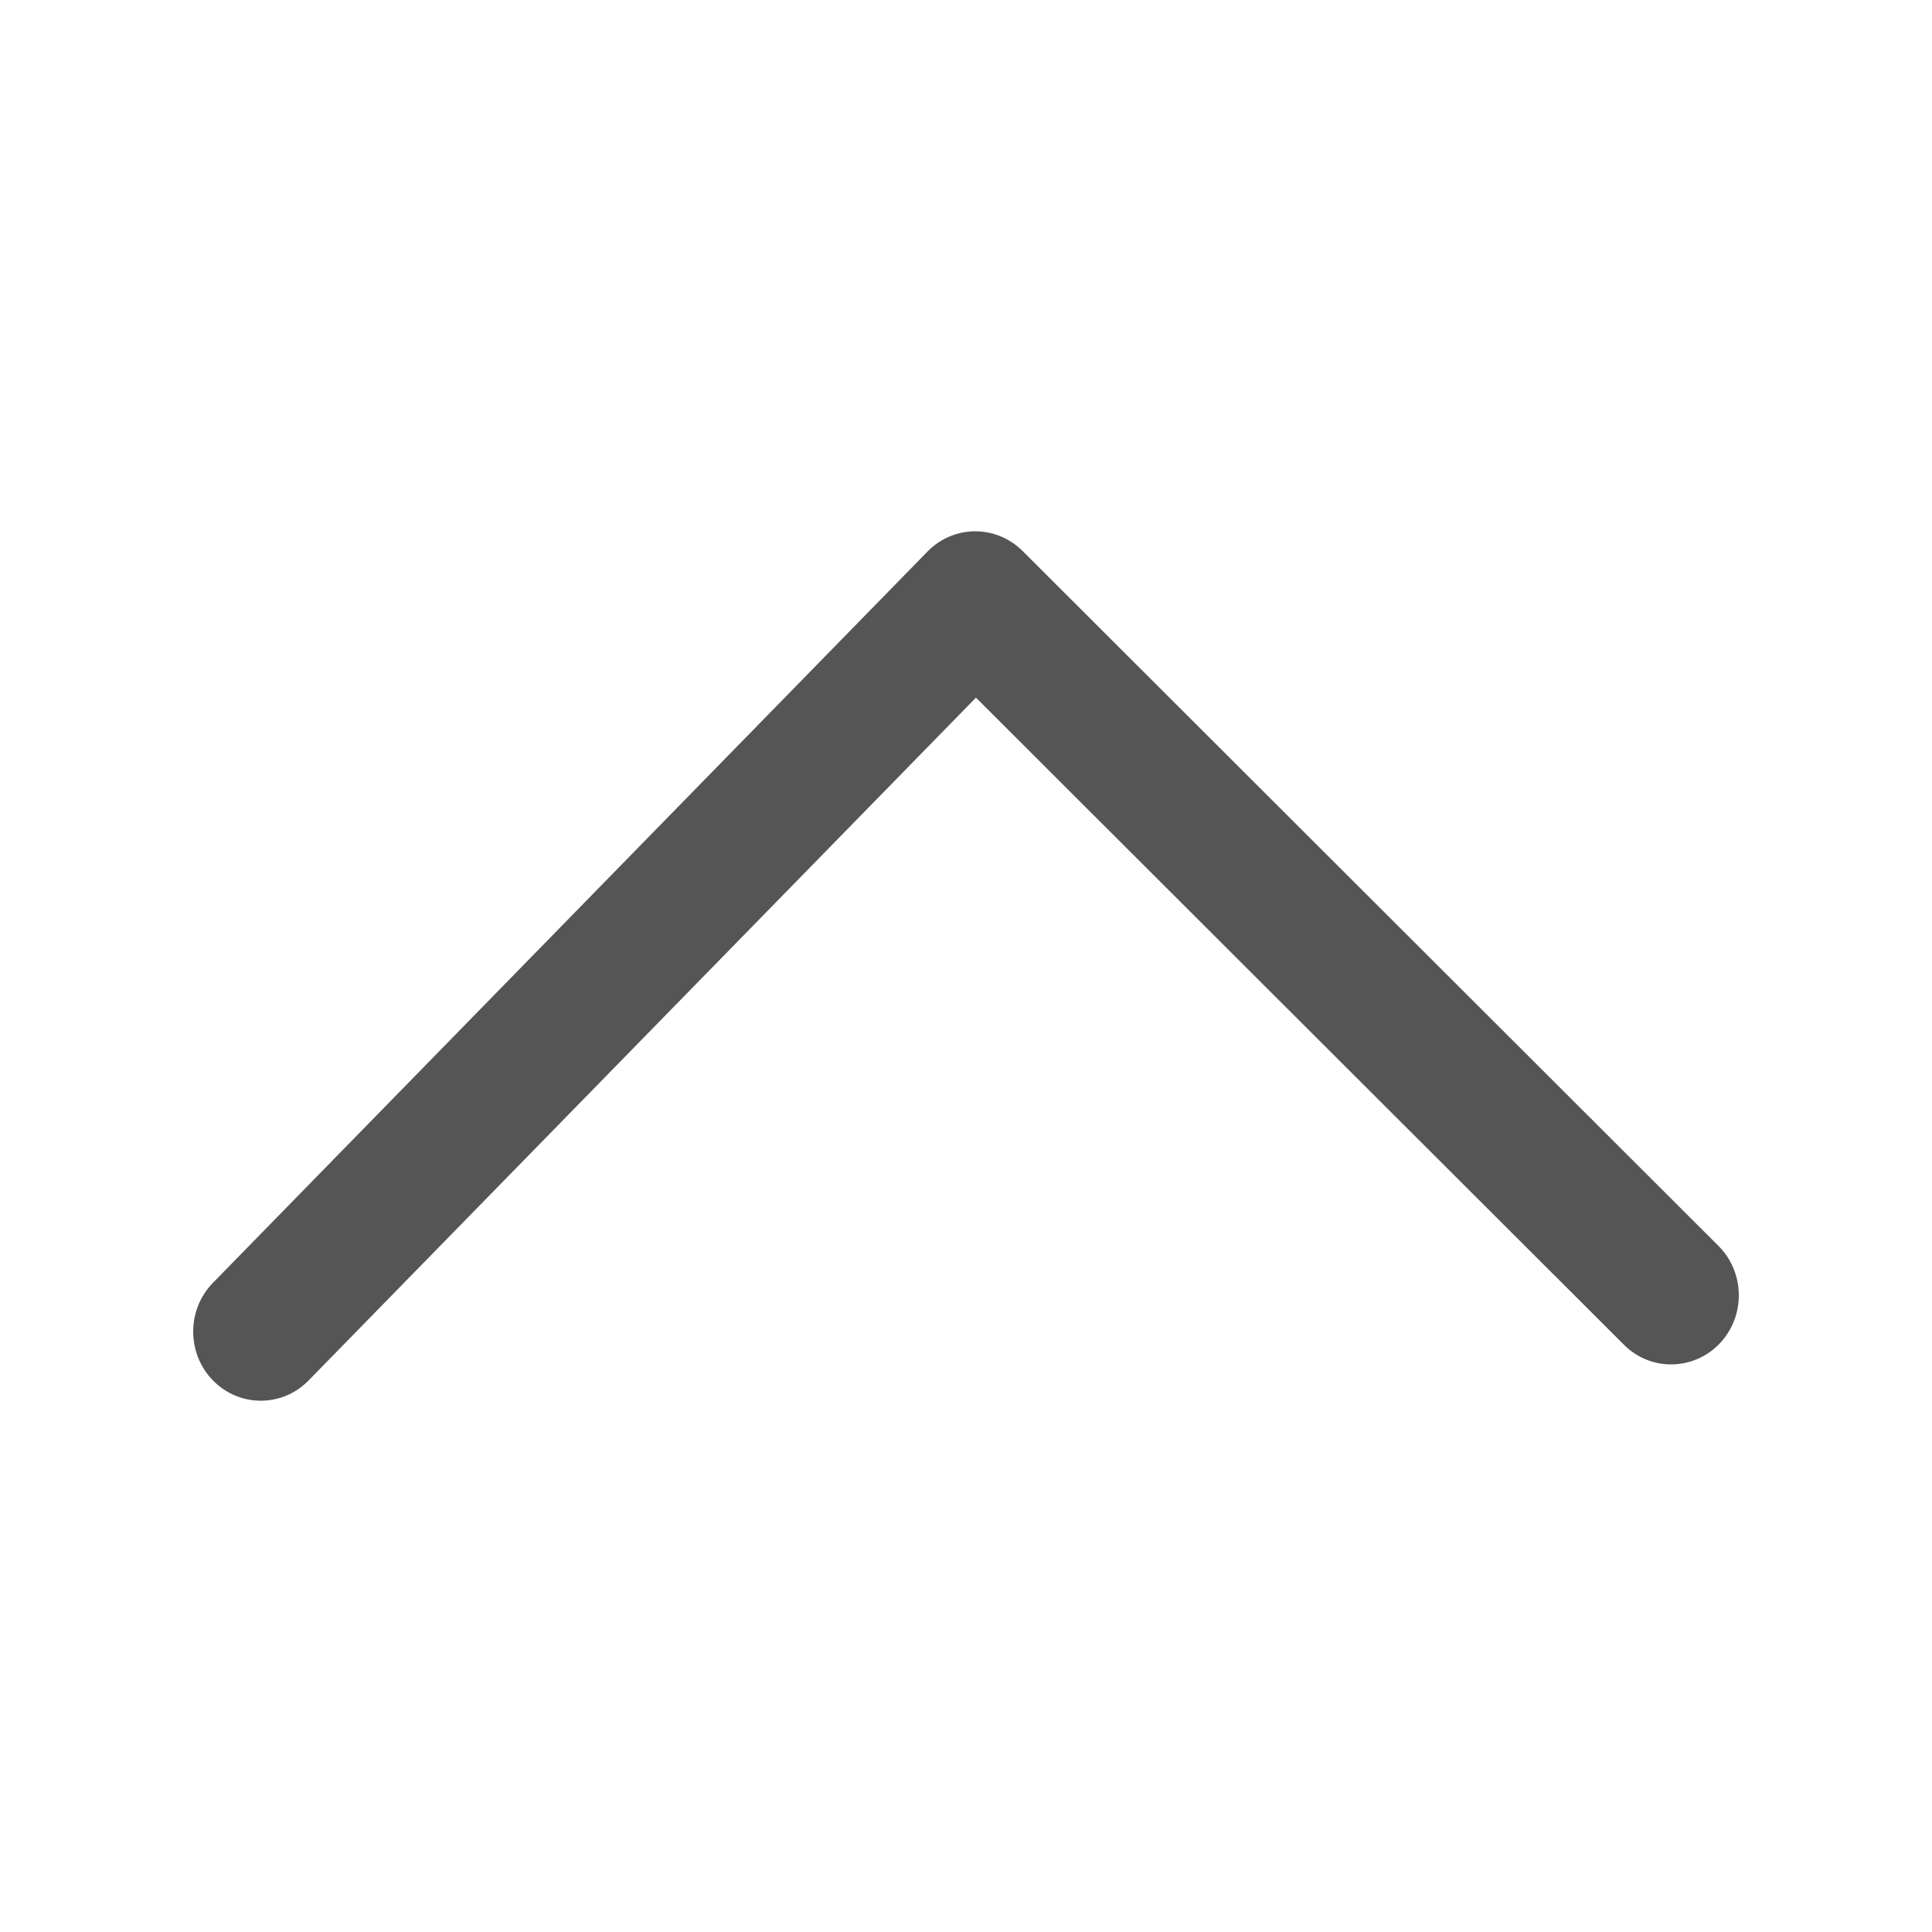
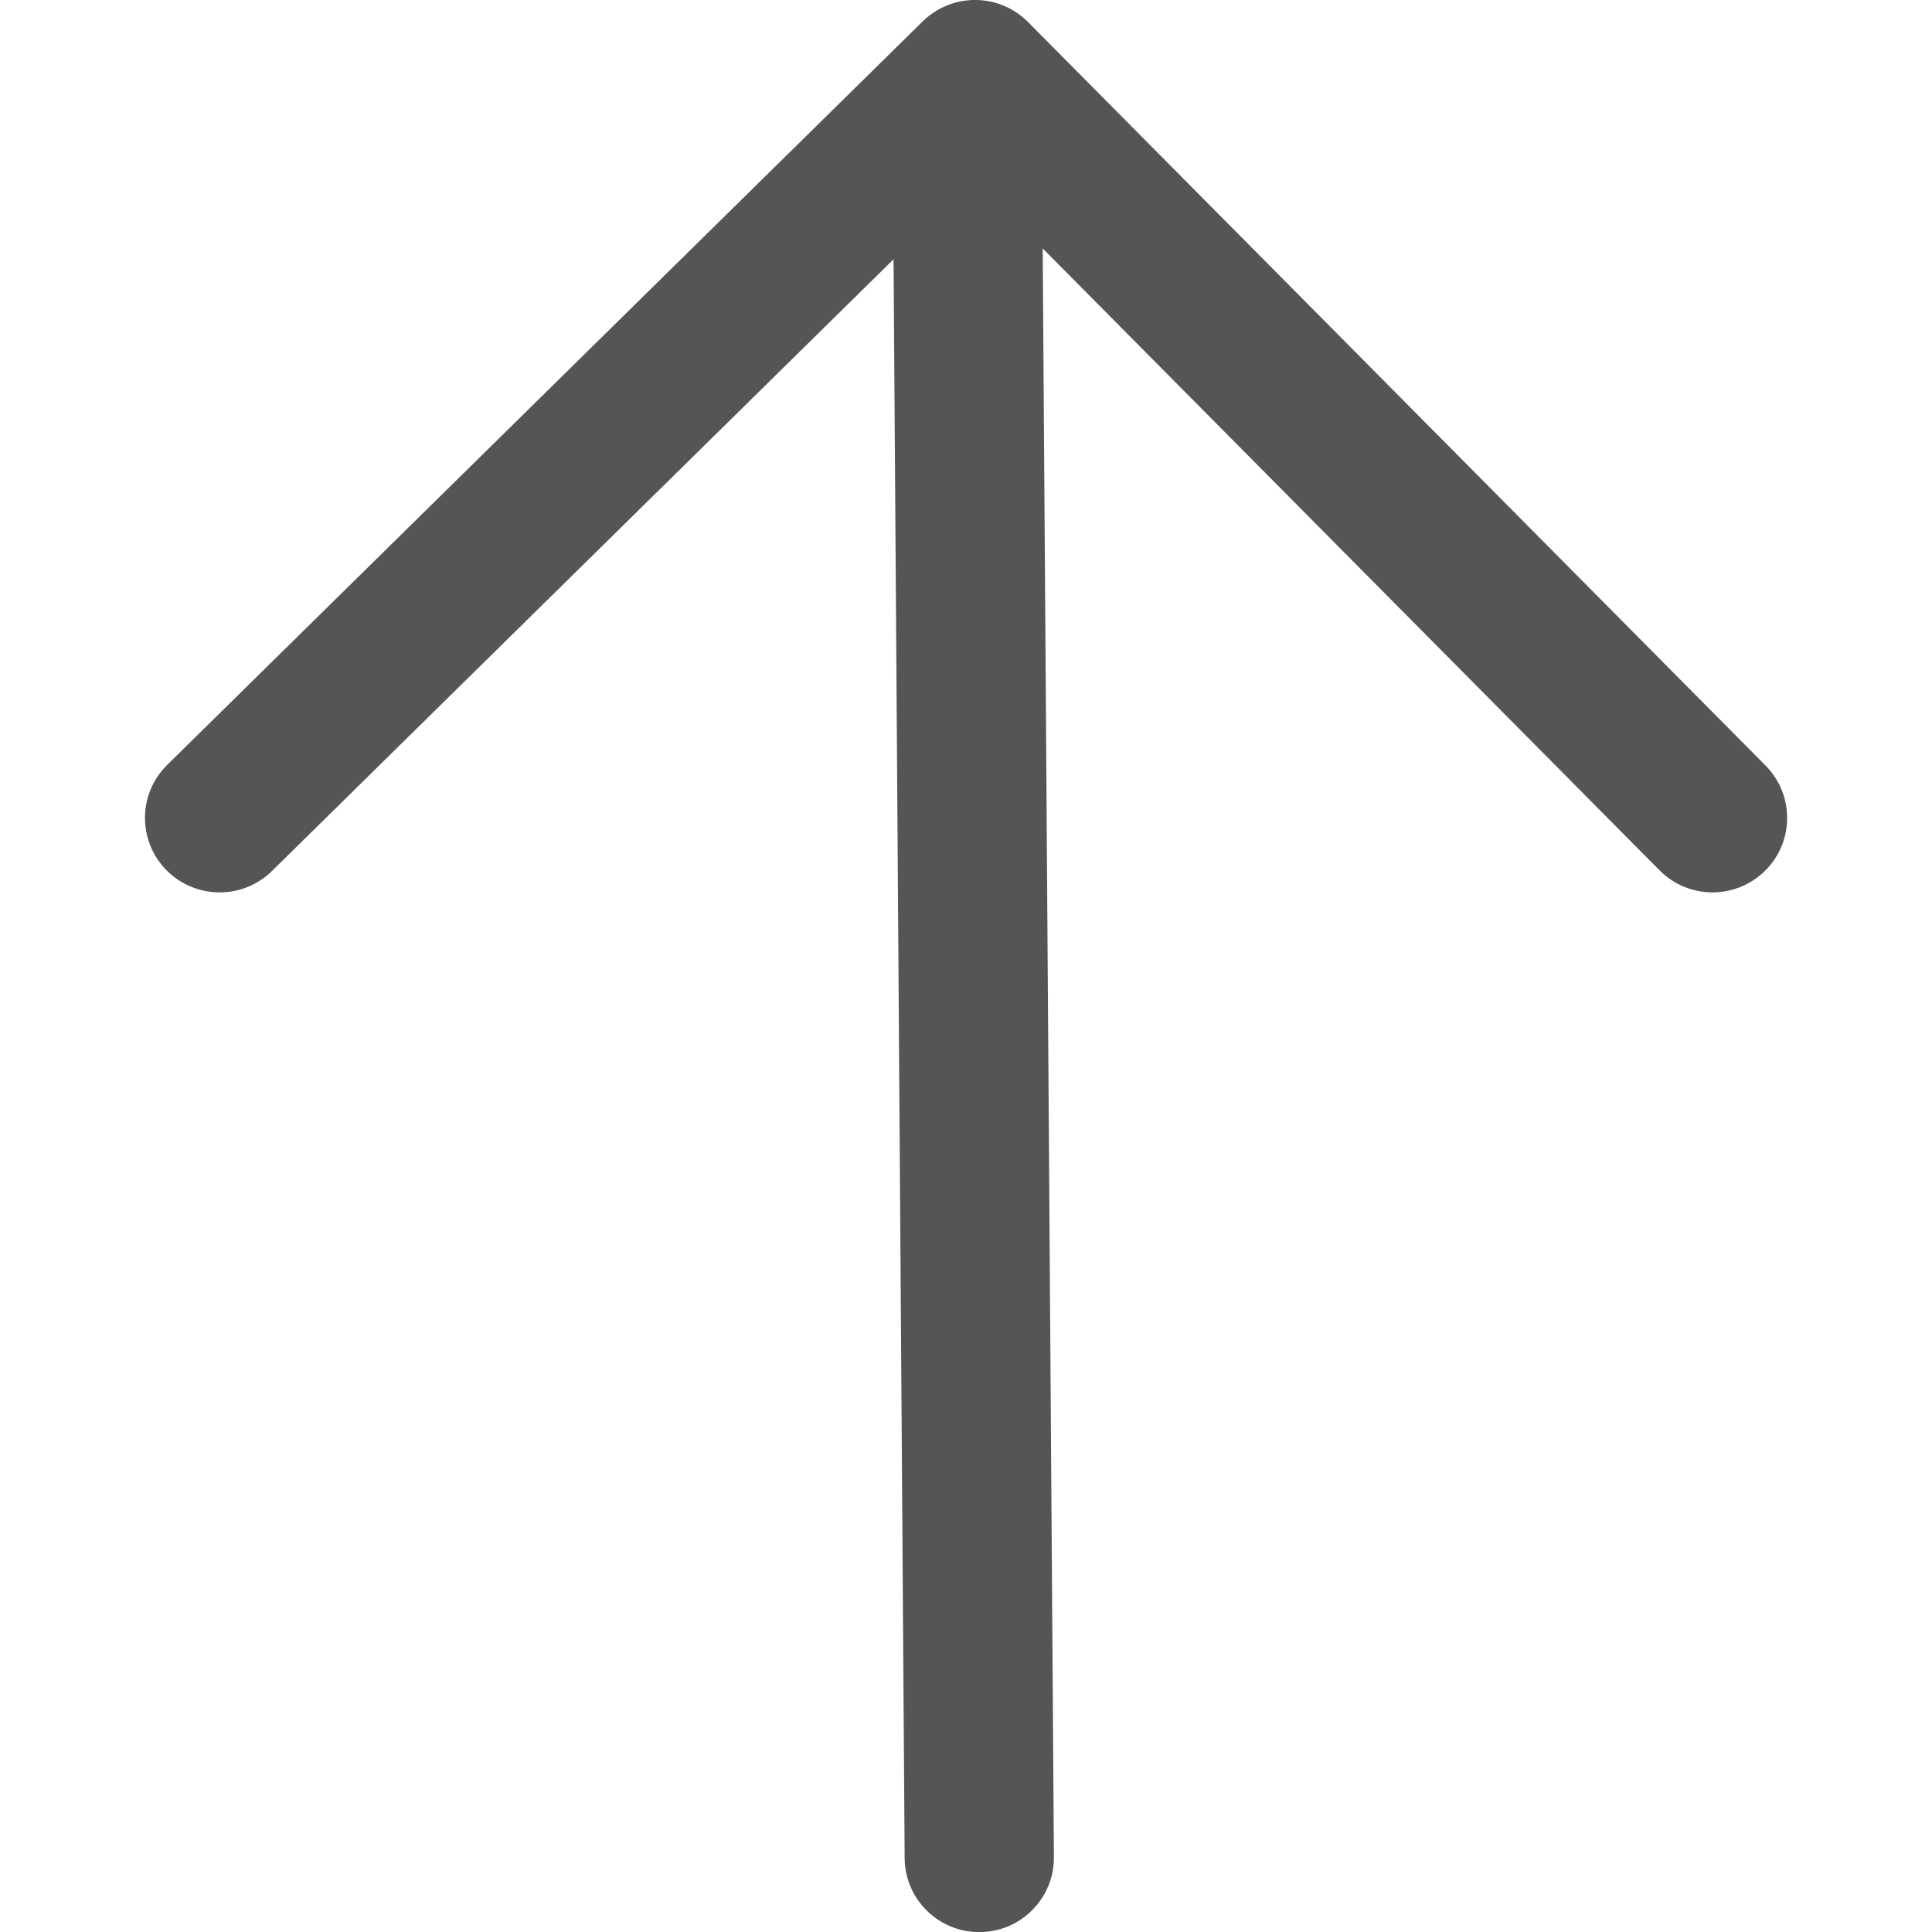
<svg xmlns="http://www.w3.org/2000/svg" width="20" height="20" viewBox="0 0 20 20">
-   <path fill="#555" d="M10.103,12.778 L16.811,6.079 C17.087,5.803 17.53,5.809 17.801,6.091 C18.071,6.374 18.066,6.827 17.789,7.103 L10.586,14.296 C10.311,14.57 9.872,14.568 9.601,14.29 L2.205,6.721 C1.931,6.441 1.932,5.988 2.205,5.709 C2.479,5.43 2.922,5.43 3.195,5.71 L10.103,12.778 Z" transform="matrix(1 0 0 -1 0 20)" />
+   <path fill="#555" d="M2.684,9.25 L19.236,9.365 C19.662,9.368 20.004,9.716 20.001,10.143 C19.998,10.569 19.651,10.913 19.225,10.91 L2.572,10.794 L9.009,17.179 C9.312,17.479 9.314,17.968 9.015,18.271 C8.716,18.575 8.228,18.577 7.925,18.277 L0.229,10.643 C-0.074,10.343 -0.077,9.855 0.222,9.551 L7.918,1.731 C8.217,1.427 8.705,1.424 9.008,1.723 C9.311,2.023 9.315,2.512 9.016,2.816 L2.684,9.25 Z" transform="matrix(0 1 1 0 0 0)" />
</svg>
